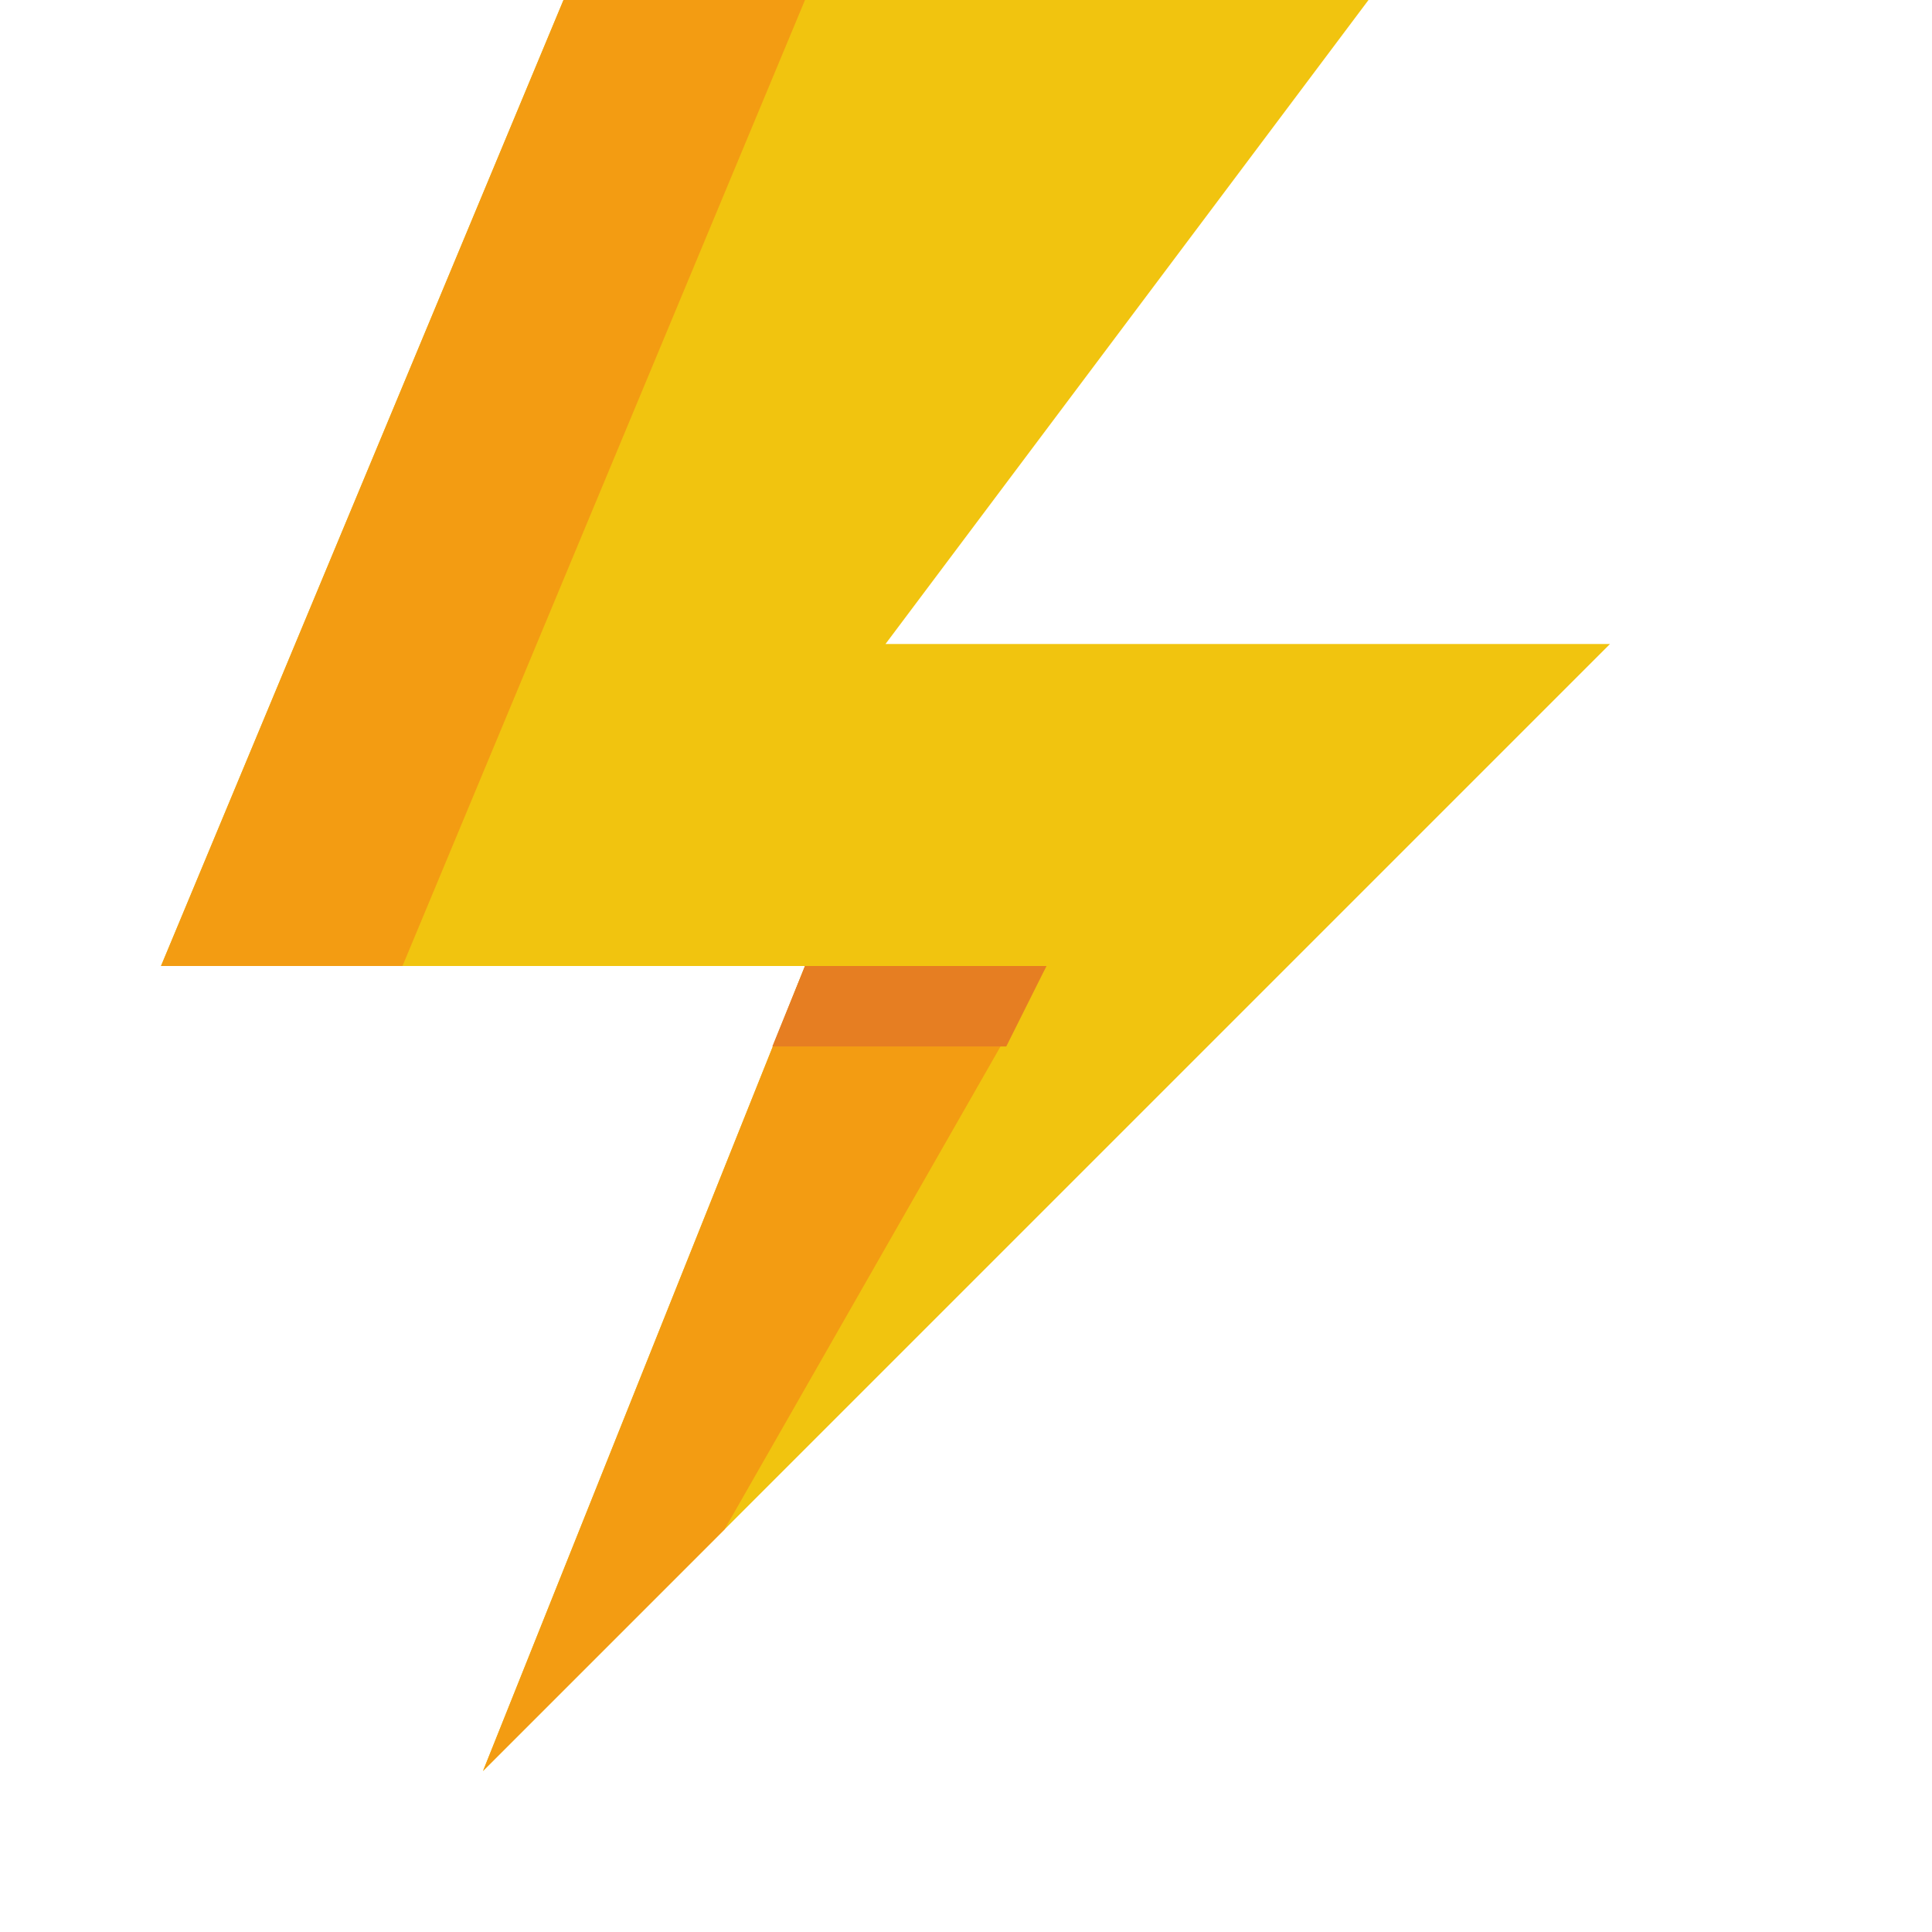
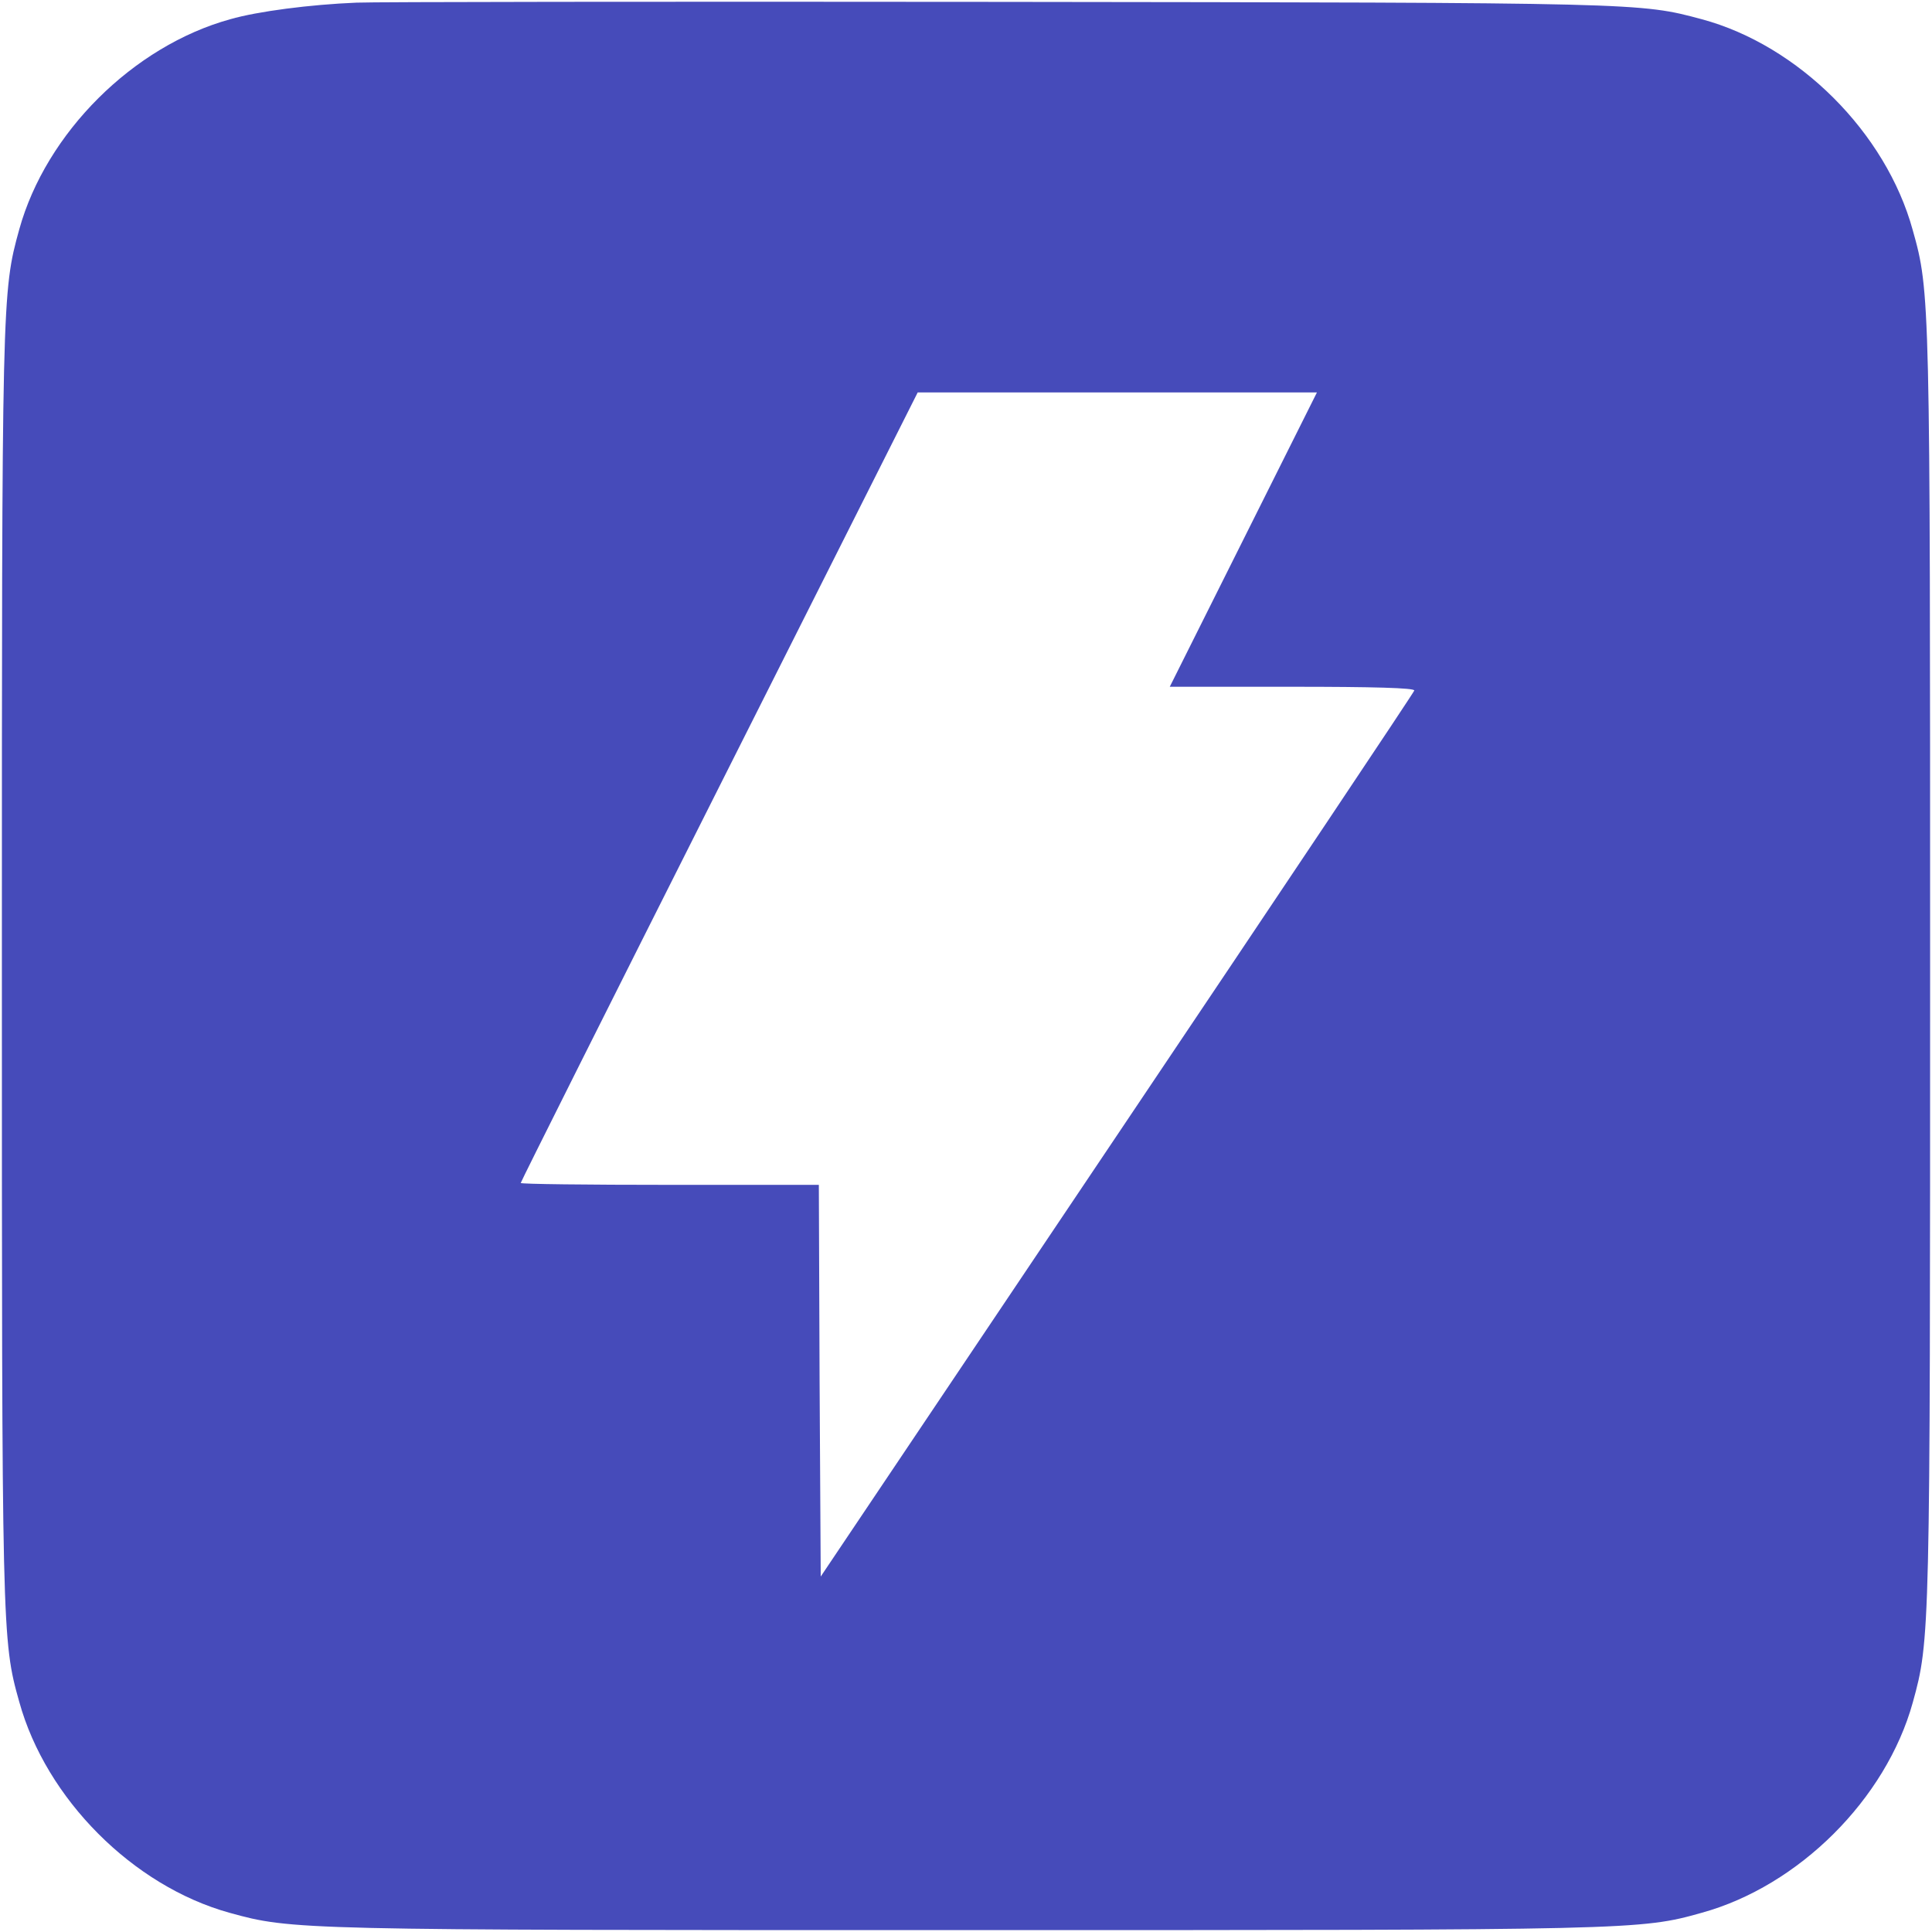
- <svg xmlns="http://www.w3.org/2000/svg" width="800px" height="800px" viewBox="0 0 24 24" version="1.1">
-   <g transform="translate(0 -1028.4)">
-     <g>
-       <path d="m7 1028.4-5 12h8l-4 10 14-14h-9l6-8z" fill="#f1c40f" />
-       <path fill="#f39c12" d="m7 1028.4-5 12h3l5-12zm3 12-4 10 3-3 4-7z" />
-       <path fill="#e67e22" d="m10 1040.4-0.406 1h2.906l0.5-1h-3z" />
-     </g>
+ <svg xmlns="http://www.w3.org/2000/svg" version="1.0" width="512pt" height="512pt" viewBox="0 0 512 512" preserveAspectRatio="xMidYMid meet">
+   <g transform="translate(0,512) scale(0.1,-0.1)" fill="#000000" stroke="none">
+     <path d="M945 5113 c-123 -5 -262 -23 -335 -44 -257 -71 -488 -301 -559 -557 -46 -166 -46 -181 -46 -1952 0 -1769 0 -1787 46 -1950 71 -257 301 -488 557 -559 166 -46 181 -46 1952 -46 1769 0 1787 0 1950 46 257 71 488 301 559 557 46 166 46 181 46 1952 0 1769 0 1787 -46 1950 -71 259 -303 490 -559 559 -164 44 -158 44 -1865 46 -896 1 -1661 0 -1700 -2z m2350 -1423 l-195 -390 326 0 c211 0 324 -3 322 -10 -1 -5 -356 -536 -788 -1179 l-785 -1169 -3 519 -2 519 -395 0 c-217 0 -395 2 -395 5 0 3 237 476 526 1050 l526 1045 529 0 529 0 -195 -390z" fill="#464BBA" />
  </g>
</svg>
